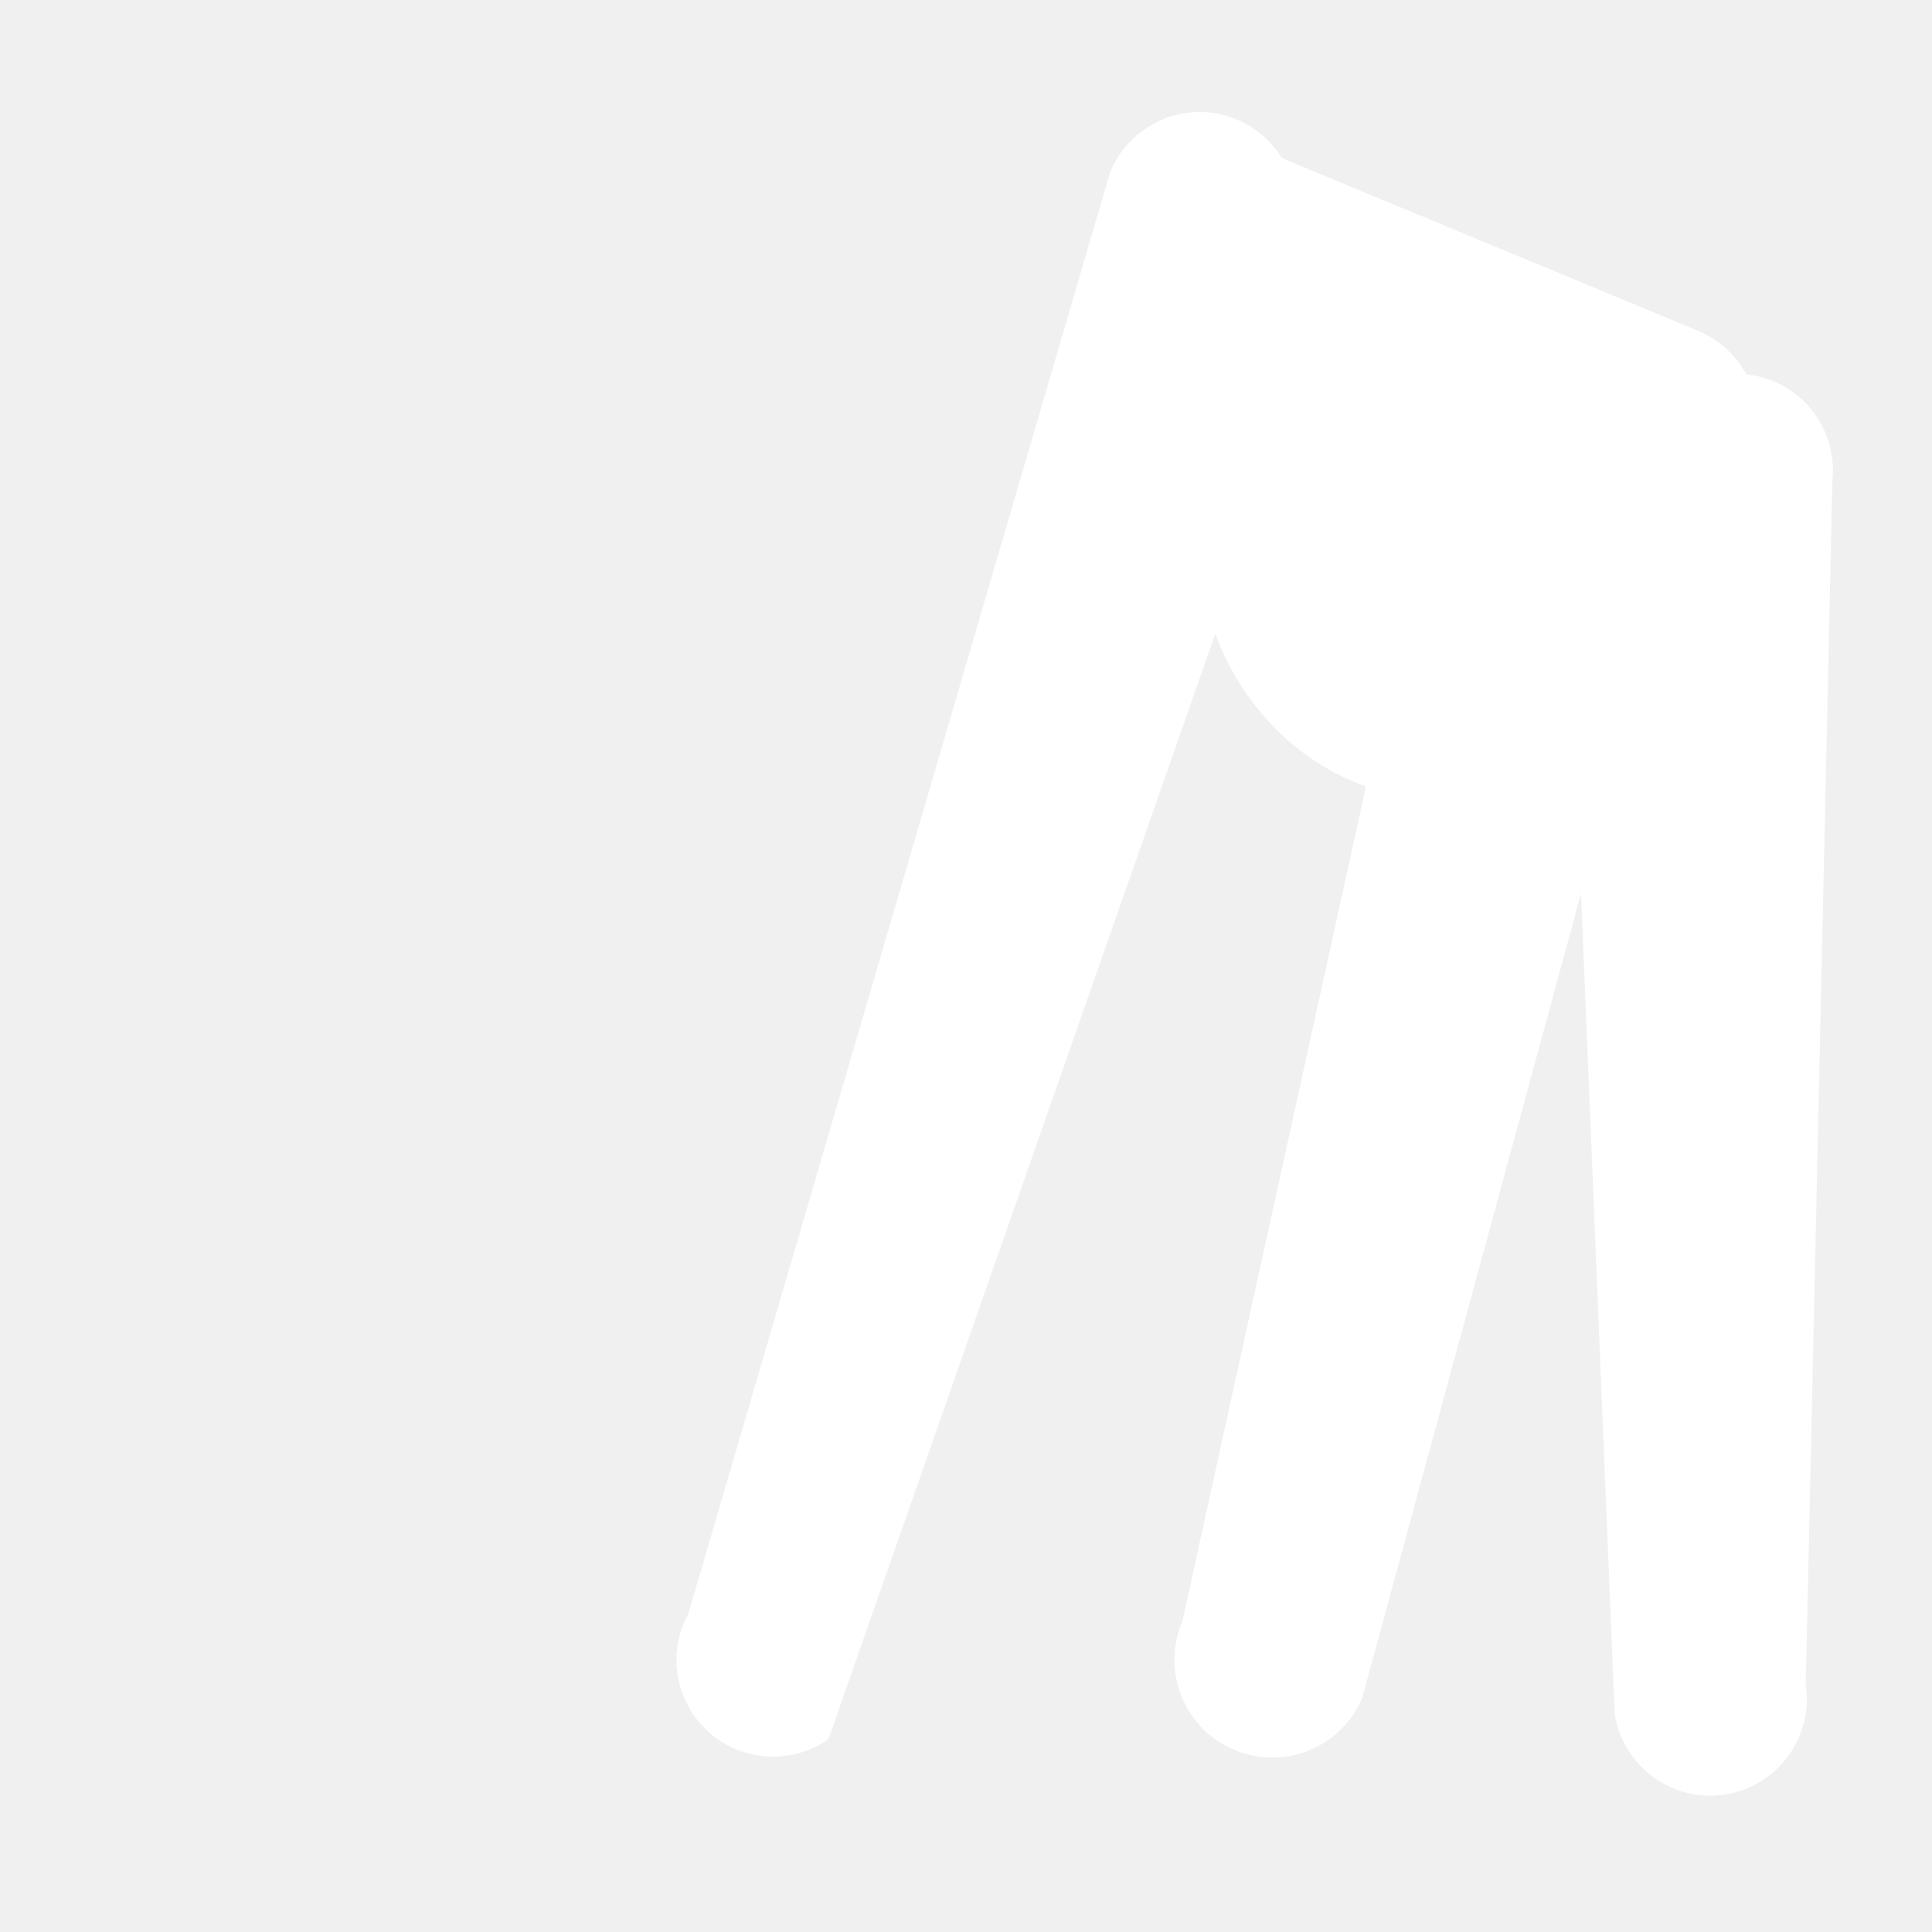
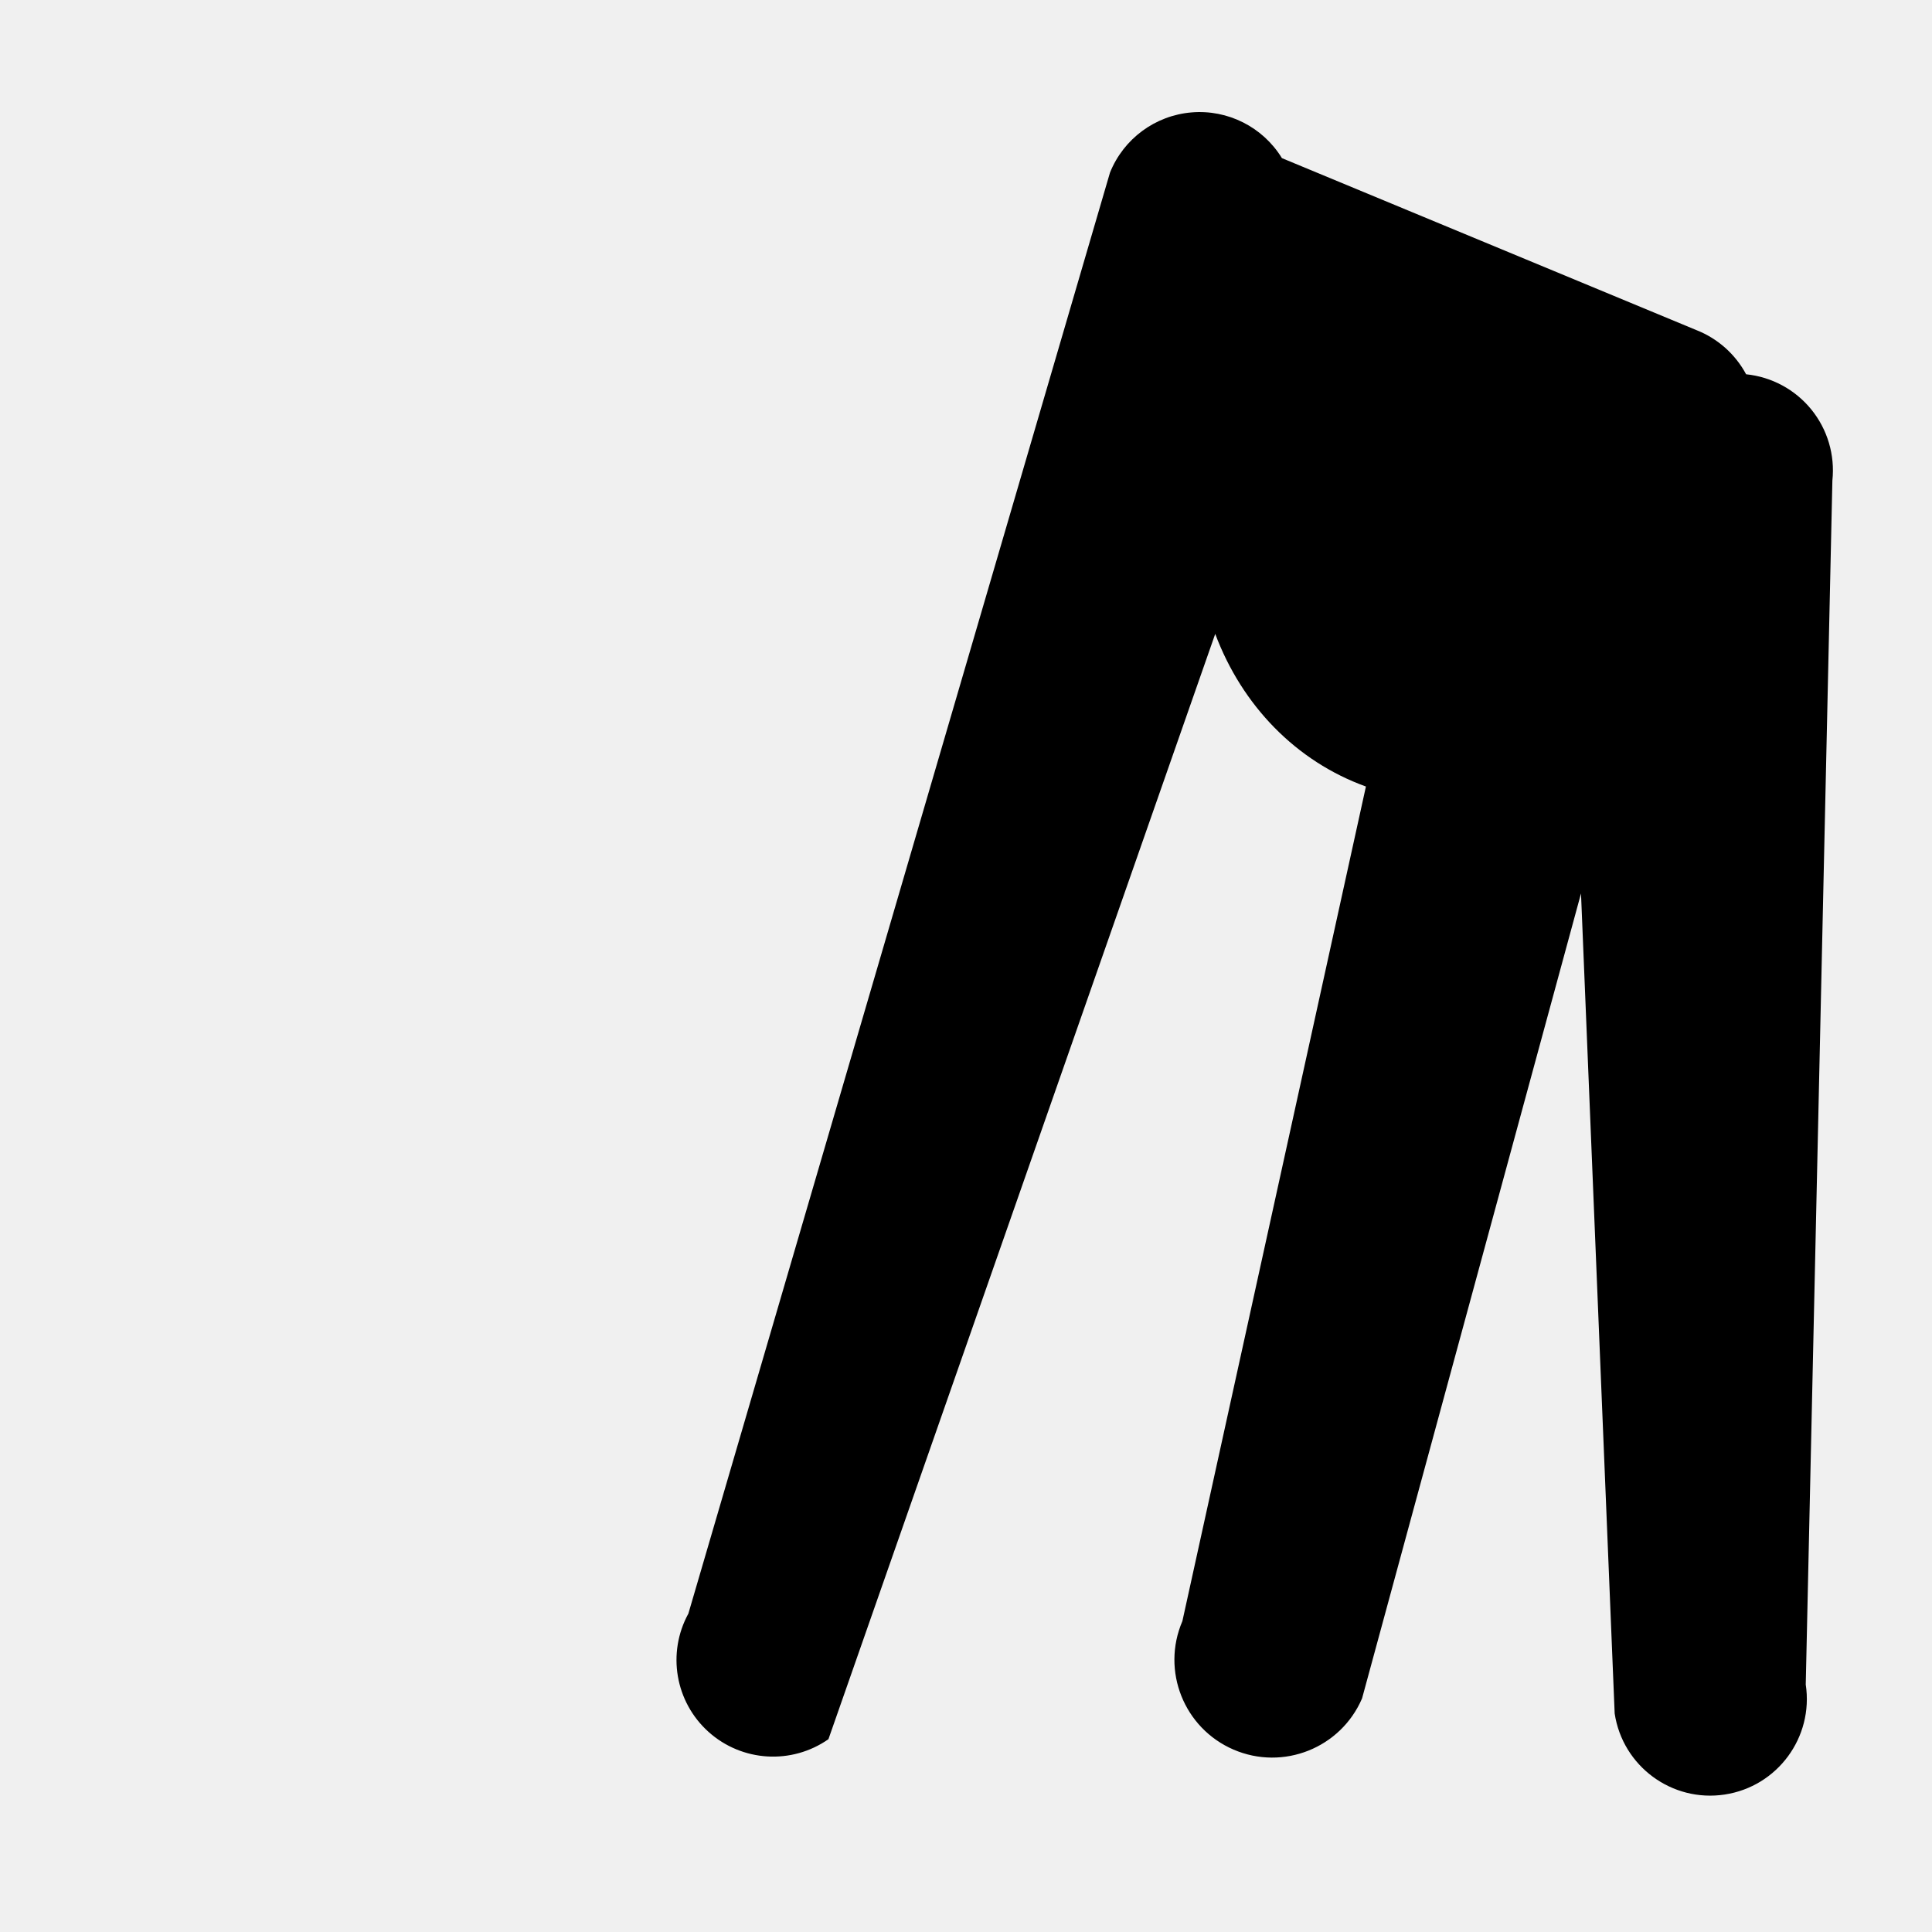
<svg xmlns="http://www.w3.org/2000/svg" t="1740000000000" class="icon" viewBox="0 0 1024 1024" version="1.1" p-id="27237" width="64" height="64">
-   <path d="M925.482 198.374a51.2 51.2 0 0 1 45.722 56.32L957.082 892.826a51.2 51.2 0 0 1-101.274 15.36L837.965 473.549 721.92 900.198a51.2 51.2 0 0 1-95.232-40.96l97.28-442.368c-36.966-13.312-65.638-42.906-79.872-80.896L439.091 921.805a51.2 51.2 0 0 1-74.24-66.56L588.314 91.494a51.2 51.2 0 0 1 91.136-7.68l219.648 91.136a51.2 51.2 0 0 1 26.394 23.45z" p-id="27238" fill="#ffffff" />
+   <path d="M925.482 198.374a51.2 51.2 0 0 1 45.722 56.32L957.082 892.826a51.2 51.2 0 0 1-101.274 15.36L837.965 473.549 721.92 900.198a51.2 51.2 0 0 1-95.232-40.96l97.28-442.368c-36.966-13.312-65.638-42.906-79.872-80.896L439.091 921.805a51.2 51.2 0 0 1-74.24-66.56L588.314 91.494a51.2 51.2 0 0 1 91.136-7.68l219.648 91.136a51.2 51.2 0 0 1 26.394 23.45z" p-id="27238" fill="currentColor" />
</svg>
